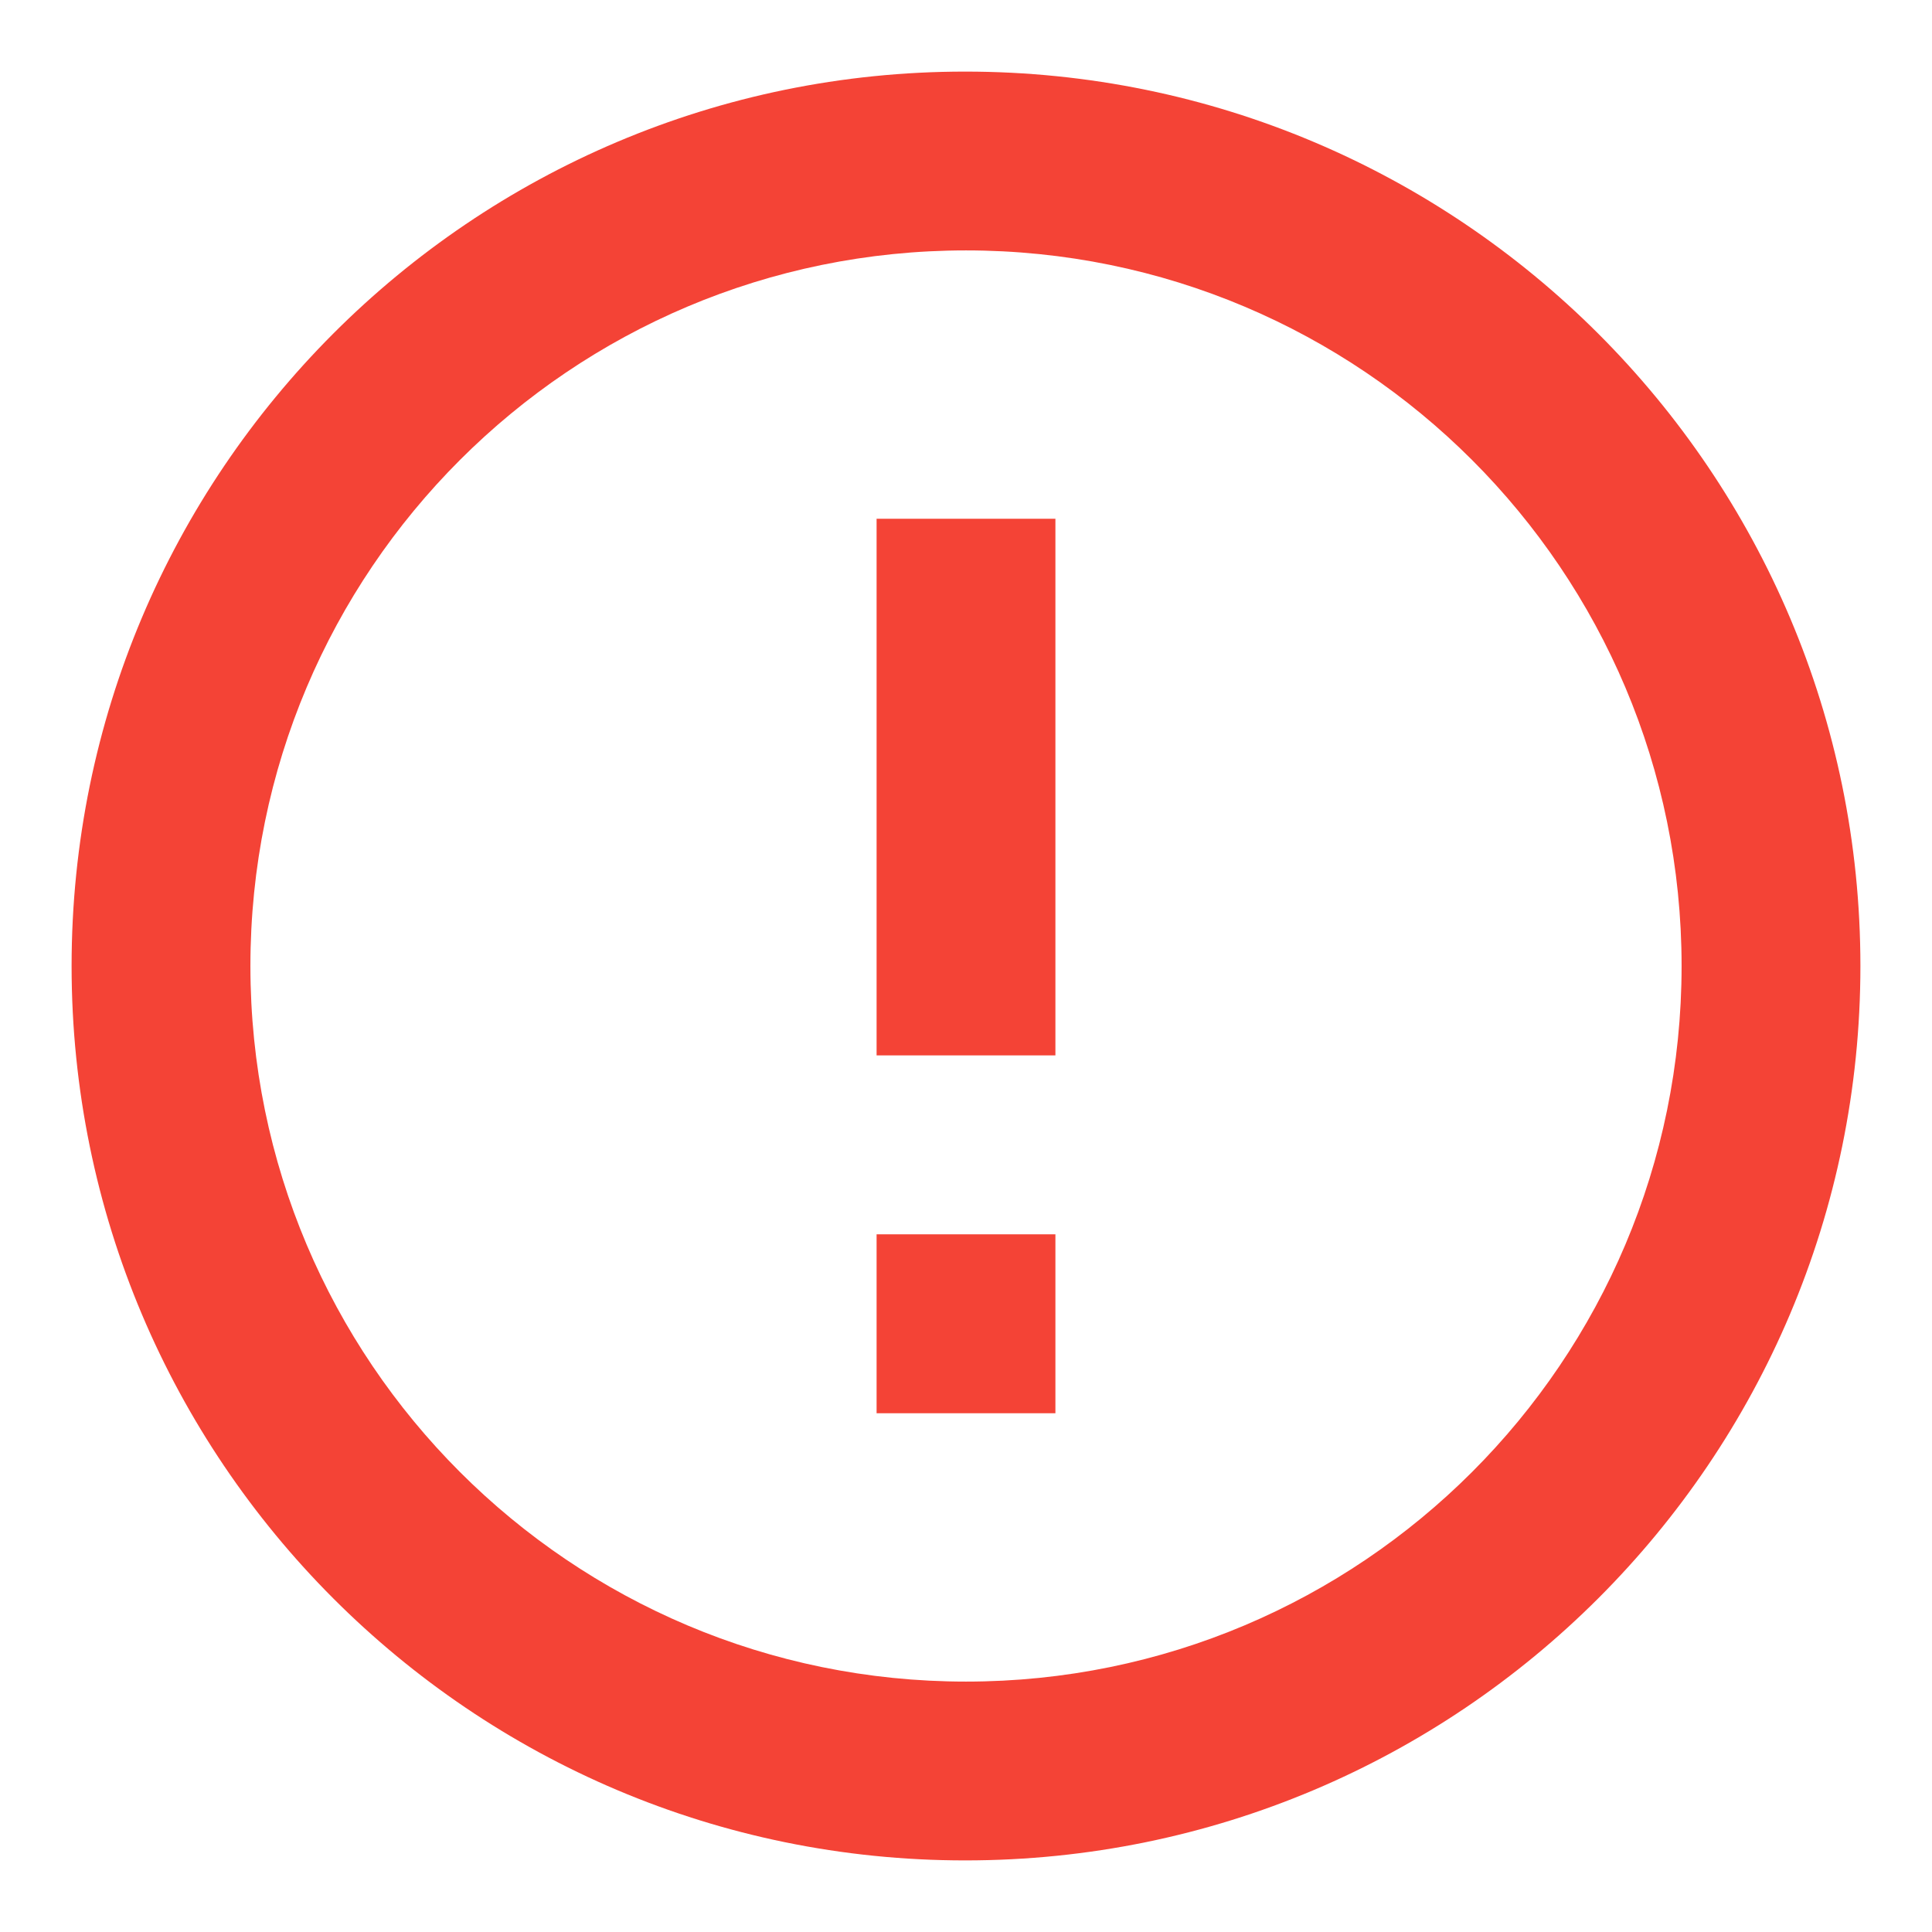
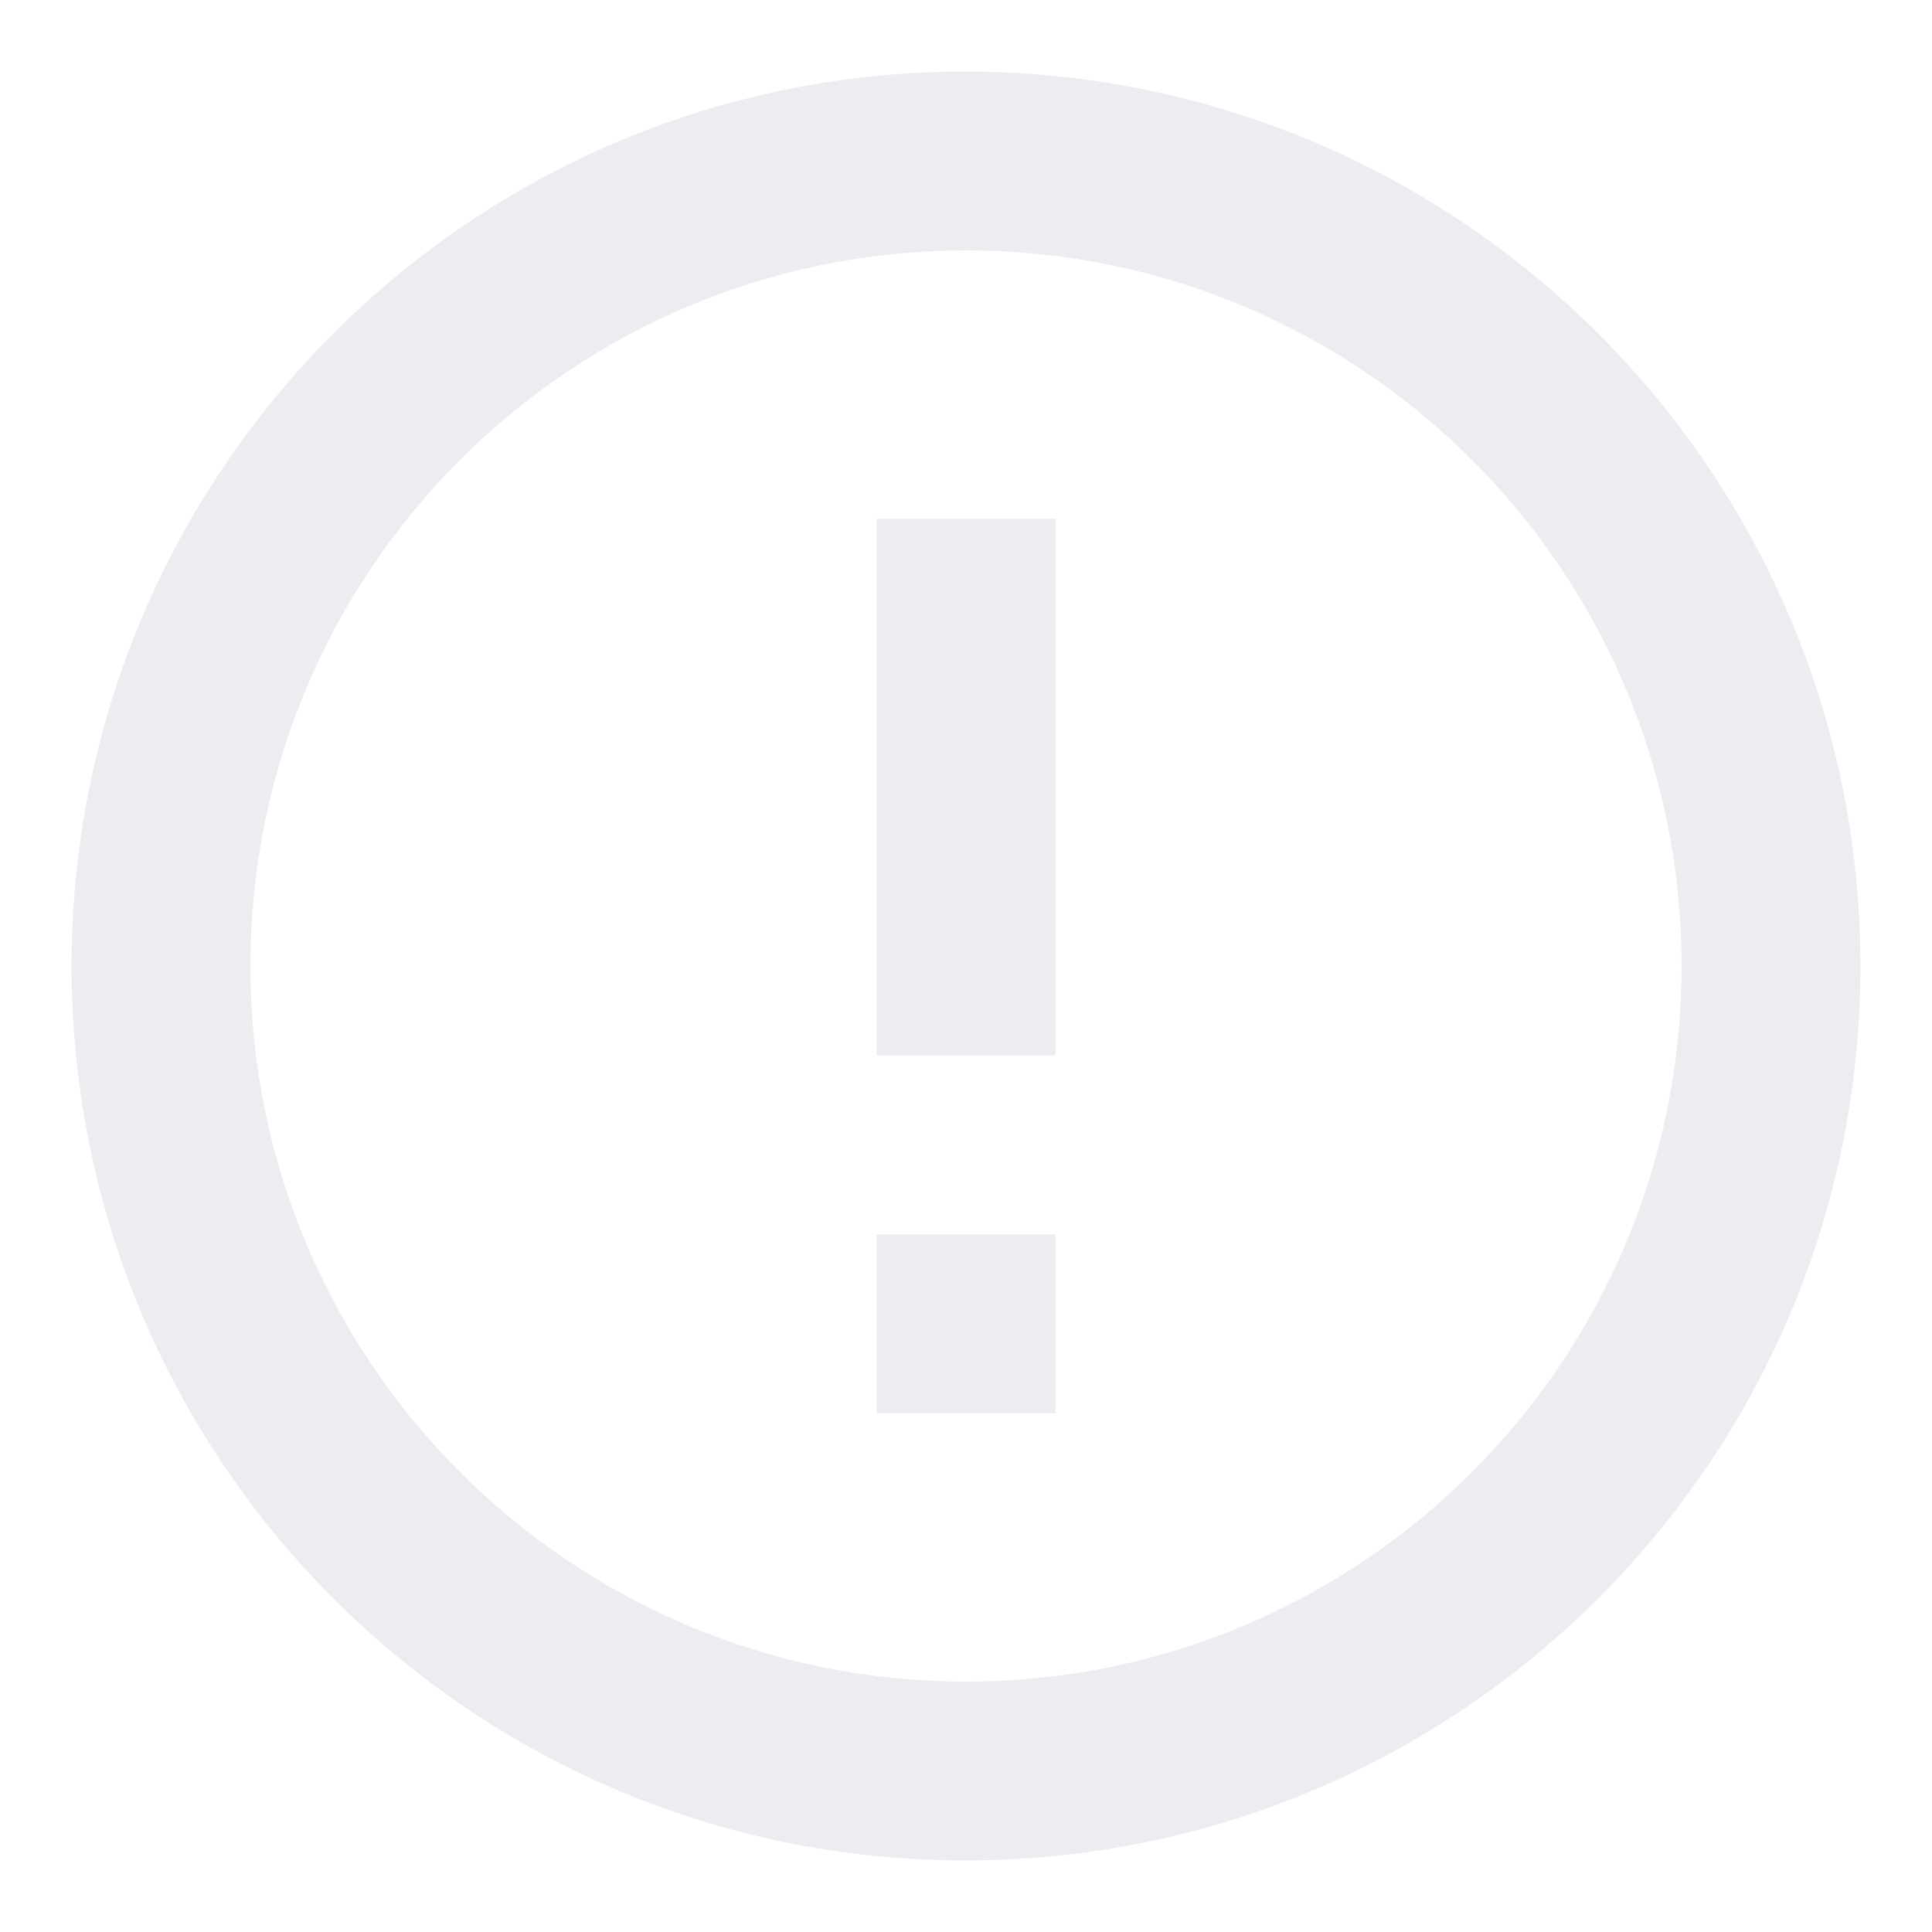
<svg xmlns="http://www.w3.org/2000/svg" width="18" height="18" viewBox="0 0 18 18" fill="none">
-   <path d="M8.167 11.5H9.833V13.167H8.167V11.5ZM8.167 4.833H9.833V9.833H8.167V4.833ZM8.992 0.667C4.392 0.667 0.667 4.4 0.667 9C0.667 13.6 4.392 17.333 8.992 17.333C13.6 17.333 17.333 13.6 17.333 9C17.333 4.4 13.6 0.667 8.992 0.667ZM9 15.667C5.317 15.667 2.333 12.683 2.333 9C2.333 5.317 5.317 2.333 9 2.333C12.683 2.333 15.667 5.317 15.667 9C15.667 12.683 12.683 15.667 9 15.667Z" fill="#F44336" />
+   <path d="M8.167 11.5H9.833V13.167H8.167V11.5ZM8.167 4.833H9.833V9.833H8.167V4.833ZM8.992 0.667C4.392 0.667 0.667 4.4 0.667 9C0.667 13.6 4.392 17.333 8.992 17.333C13.6 17.333 17.333 13.6 17.333 9C17.333 4.4 13.6 0.667 8.992 0.667ZM9 15.667C5.317 15.667 2.333 12.683 2.333 9C2.333 5.317 5.317 2.333 9 2.333C12.683 2.333 15.667 5.317 15.667 9C15.667 12.683 12.683 15.667 9 15.667Z" fill="#ECECF1" />
</svg>
